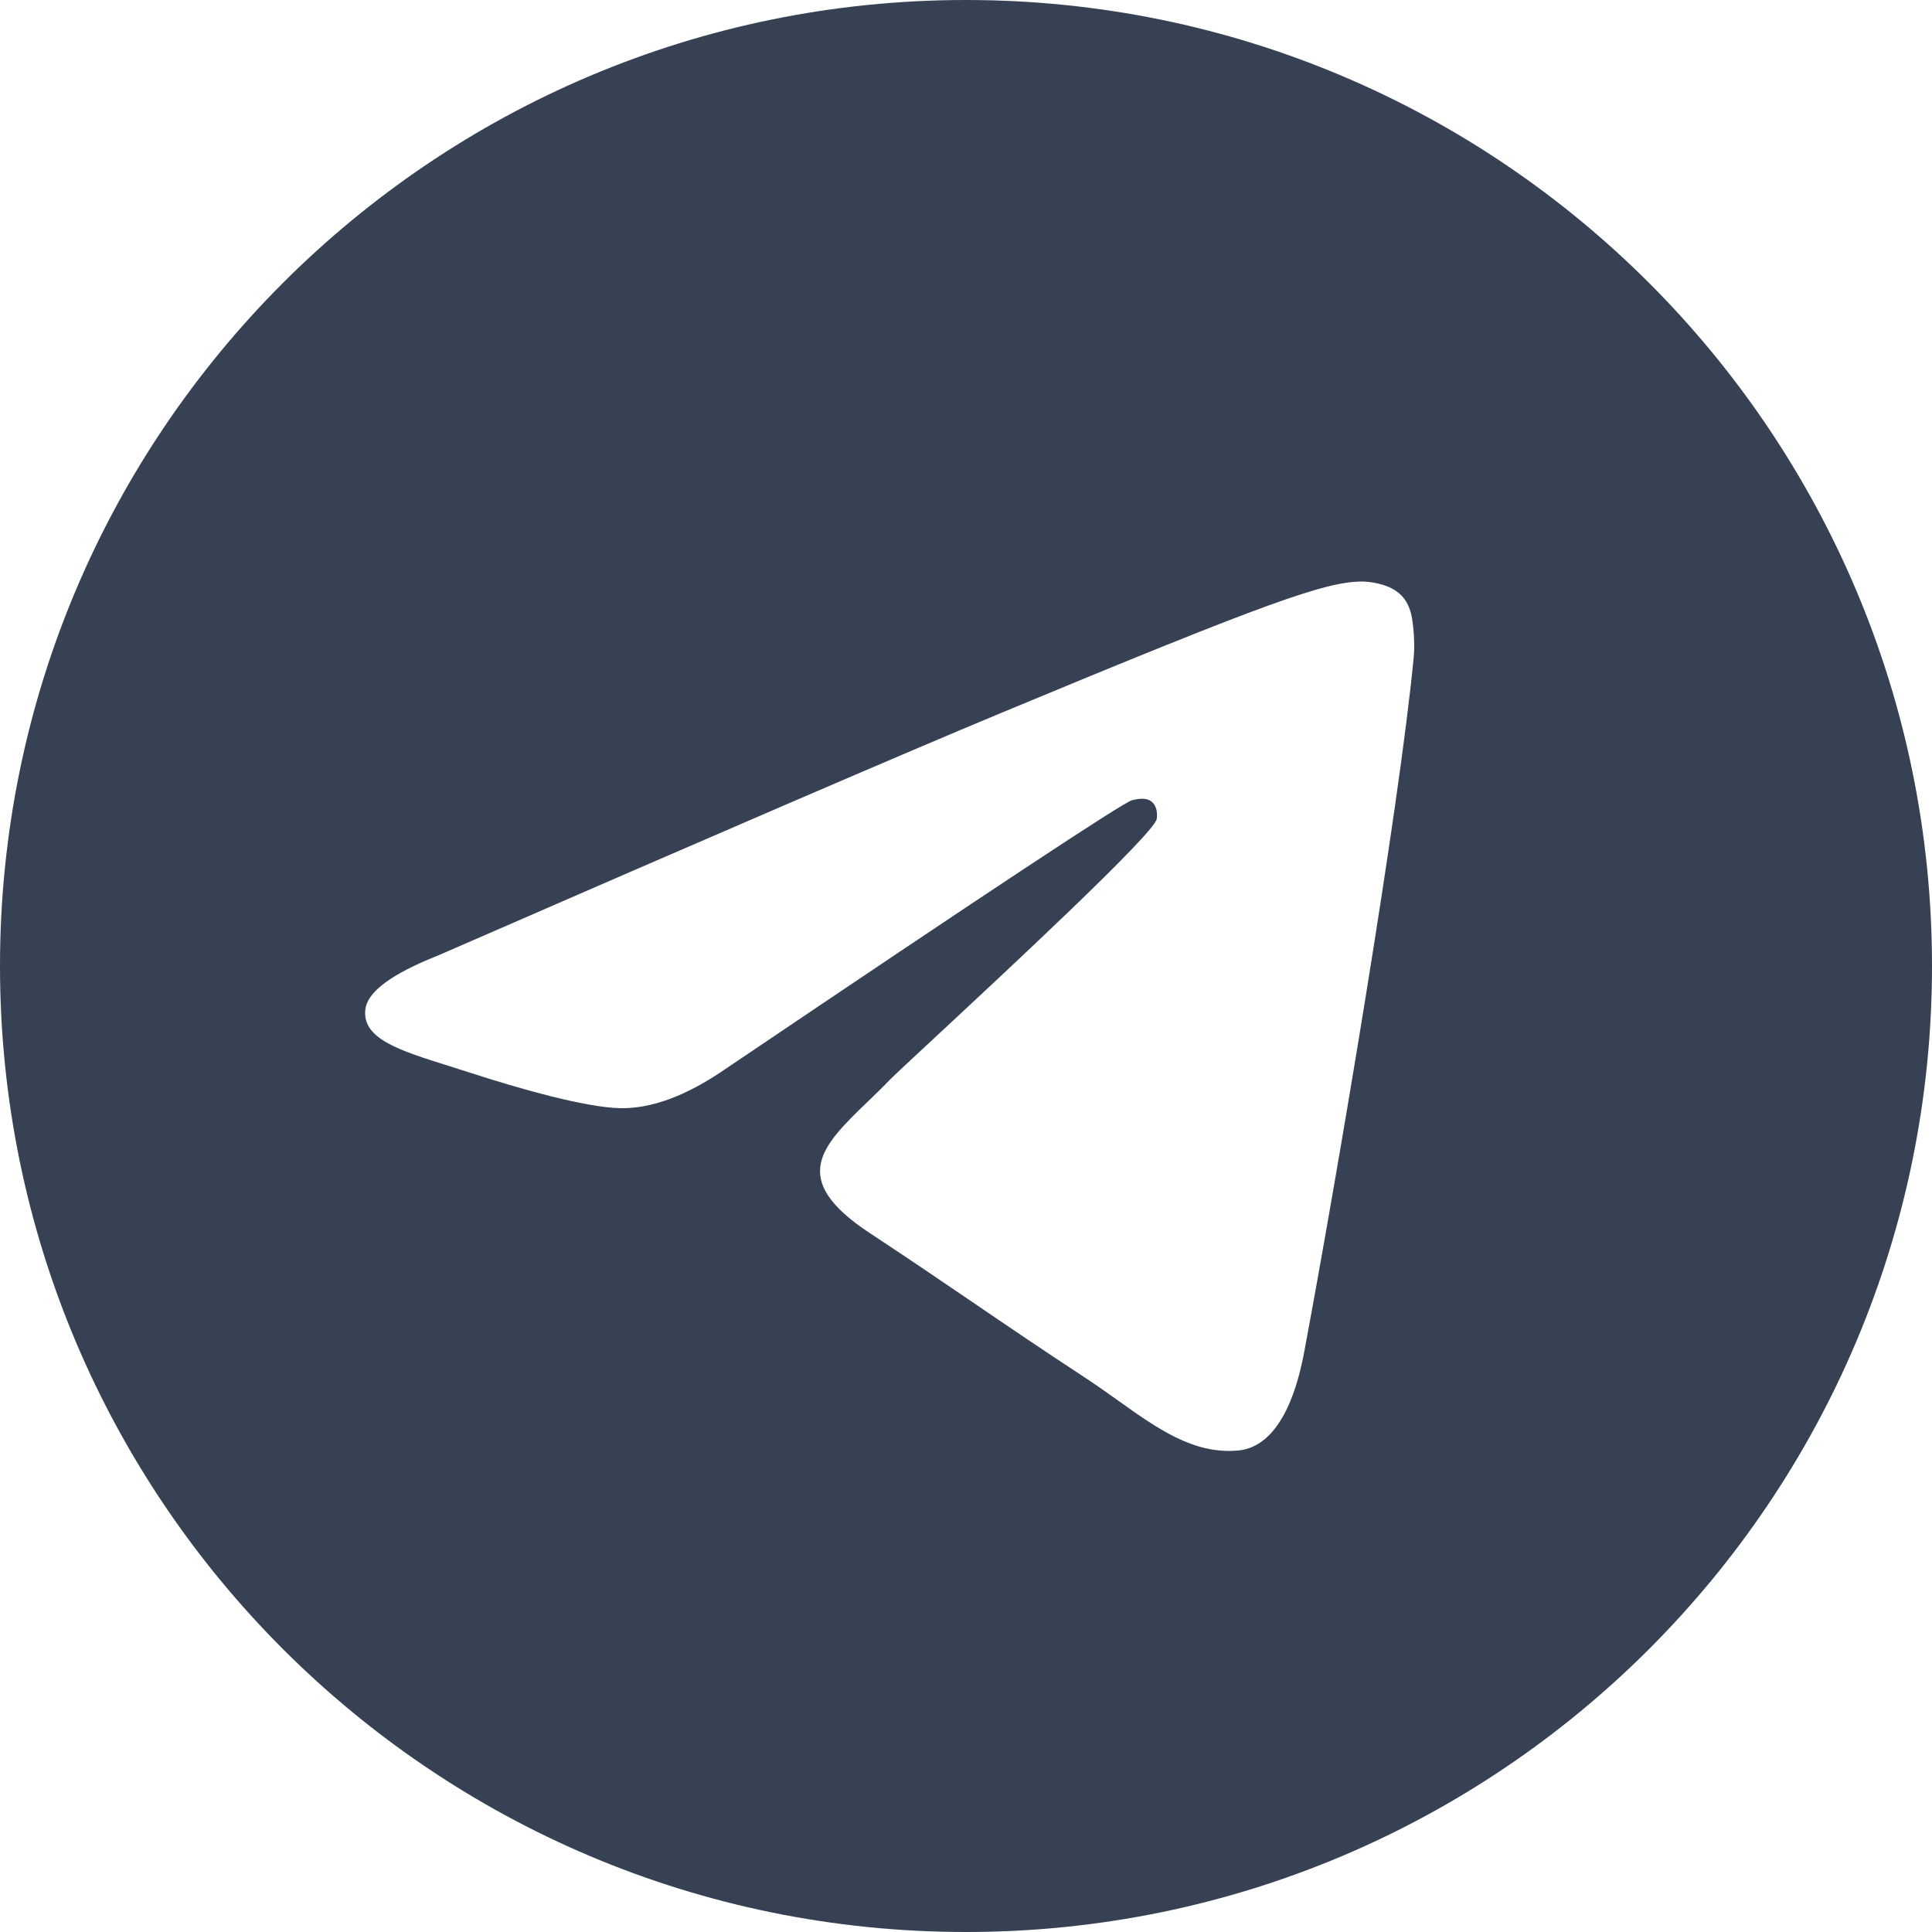
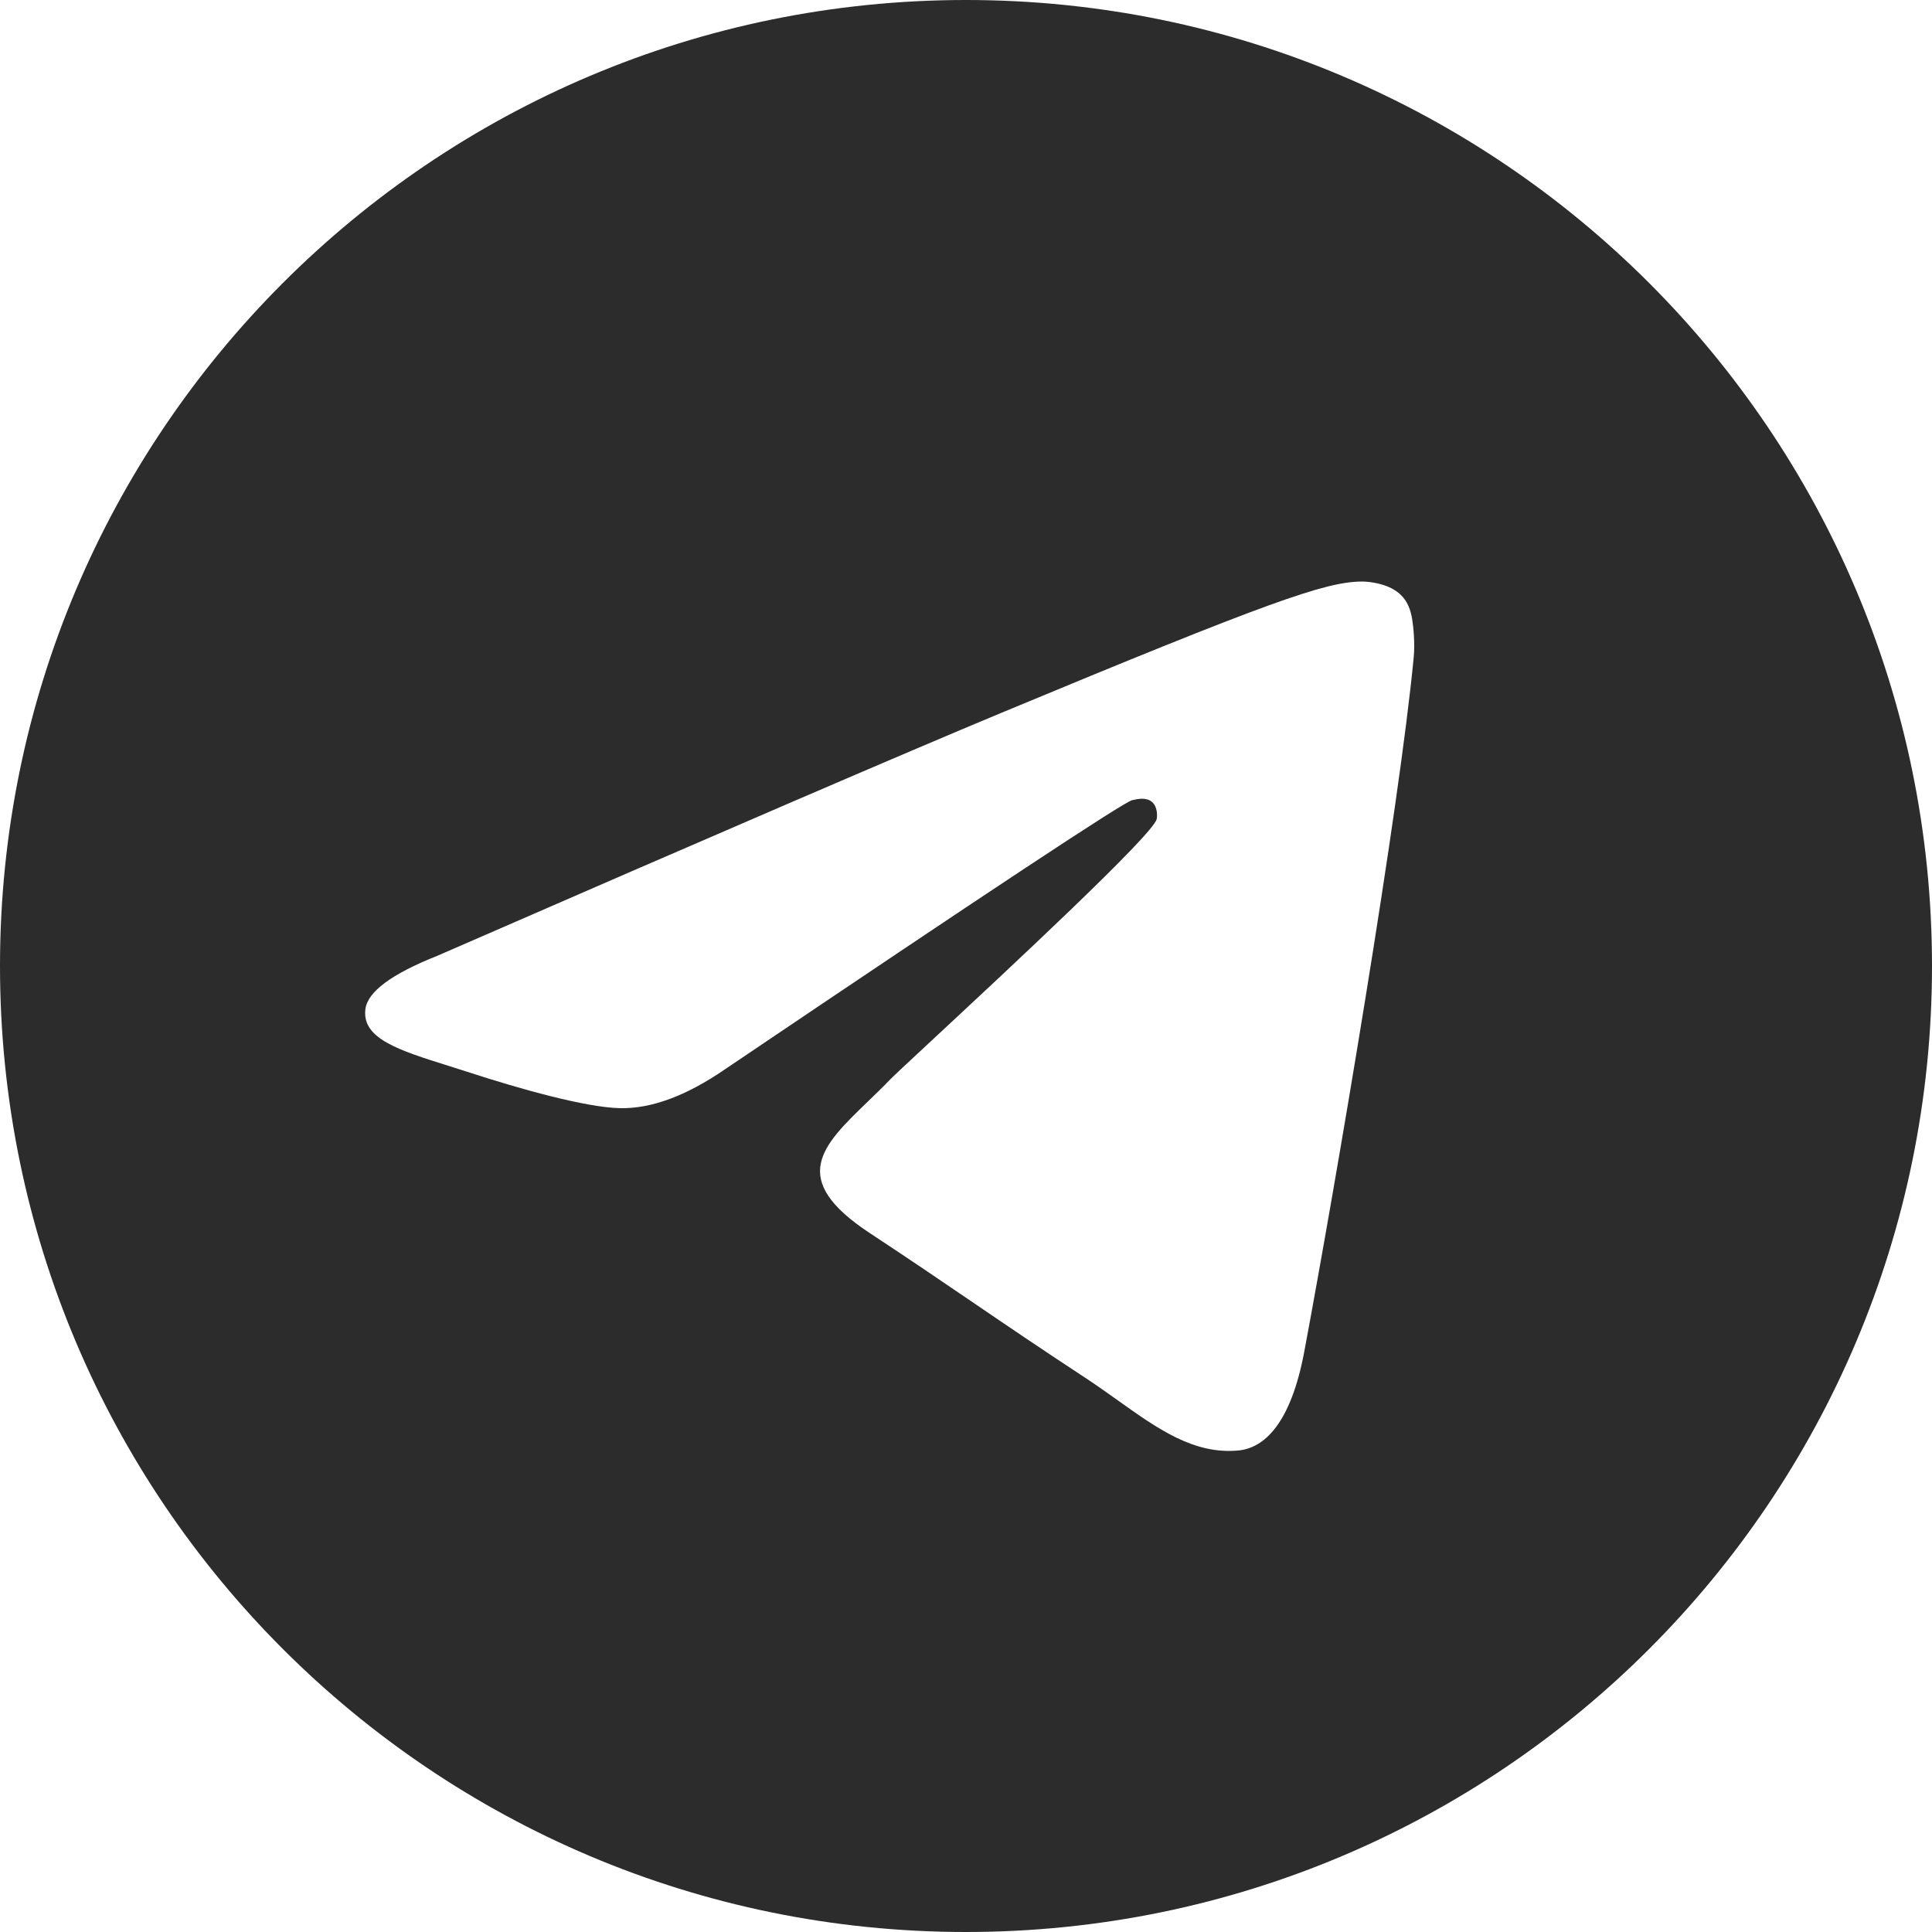
<svg xmlns="http://www.w3.org/2000/svg" width="48" height="48" viewBox="0 0 48 48" fill="none">
  <g clip-path="url(#clip0_318_75)">
-     <path fill-rule="evenodd" clip-rule="evenodd" d="M48 24C48 37.255 37.255 48 24 48C10.745 48 0 37.255 0 24C0 10.745 10.745 0 24 0C37.255 0 48 10.745 48 24ZM24.86 17.718C22.526 18.689 17.86 20.698 10.864 23.747C9.728 24.198 9.133 24.64 9.078 25.073C8.987 25.803 9.901 26.091 11.147 26.482C11.316 26.535 11.492 26.591 11.672 26.649C12.897 27.047 14.546 27.514 15.403 27.532C16.18 27.549 17.047 27.228 18.005 26.571C24.542 22.158 27.917 19.928 28.129 19.88C28.278 19.846 28.485 19.803 28.625 19.928C28.766 20.052 28.752 20.289 28.737 20.352C28.647 20.738 25.056 24.076 23.198 25.804C22.619 26.342 22.208 26.724 22.124 26.811C21.936 27.007 21.744 27.192 21.56 27.369C20.422 28.467 19.568 29.29 21.607 30.634C22.587 31.279 23.372 31.814 24.154 32.346C25.008 32.928 25.861 33.508 26.963 34.231C27.244 34.416 27.512 34.607 27.774 34.793C28.768 35.502 29.662 36.139 30.765 36.037C31.407 35.978 32.069 35.375 32.405 33.577C33.2 29.326 34.763 20.117 35.124 16.322C35.156 15.989 35.116 15.564 35.084 15.377C35.052 15.19 34.986 14.924 34.743 14.727C34.455 14.494 34.011 14.445 33.813 14.448C32.91 14.464 31.525 14.946 24.86 17.718Z" fill="#364153" />
+     <path fill-rule="evenodd" clip-rule="evenodd" d="M48 24C48 37.255 37.255 48 24 48C10.745 48 0 37.255 0 24C0 10.745 10.745 0 24 0C37.255 0 48 10.745 48 24ZM24.86 17.718C22.526 18.689 17.86 20.698 10.864 23.747C9.728 24.198 9.133 24.64 9.078 25.073C8.987 25.803 9.901 26.091 11.147 26.482C11.316 26.535 11.492 26.591 11.672 26.649C12.897 27.047 14.546 27.514 15.403 27.532C16.18 27.549 17.047 27.228 18.005 26.571C24.542 22.158 27.917 19.928 28.129 19.88C28.278 19.846 28.485 19.803 28.625 19.928C28.766 20.052 28.752 20.289 28.737 20.352C28.647 20.738 25.056 24.076 23.198 25.804C22.619 26.342 22.208 26.724 22.124 26.811C21.936 27.007 21.744 27.192 21.56 27.369C20.422 28.467 19.568 29.29 21.607 30.634C22.587 31.279 23.372 31.814 24.154 32.346C25.008 32.928 25.861 33.508 26.963 34.231C27.244 34.416 27.512 34.607 27.774 34.793C28.768 35.502 29.662 36.139 30.765 36.037C31.407 35.978 32.069 35.375 32.405 33.577C33.2 29.326 34.763 20.117 35.124 16.322C35.156 15.989 35.116 15.564 35.084 15.377C35.052 15.19 34.986 14.924 34.743 14.727C34.455 14.494 34.011 14.445 33.813 14.448C32.91 14.464 31.525 14.946 24.86 17.718Z" fill="#2C2C2C" />
  </g>
  <defs>
    <clipPath id="clip0_318_75">
-       <rect width="48" height="48" fill="#364153" />
+       <rect width="48" height="48" fill="#2C2C2C" />
    </clipPath>
  </defs>
</svg>
